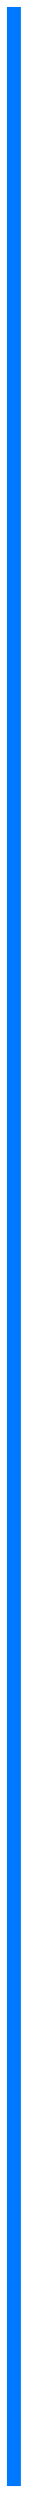
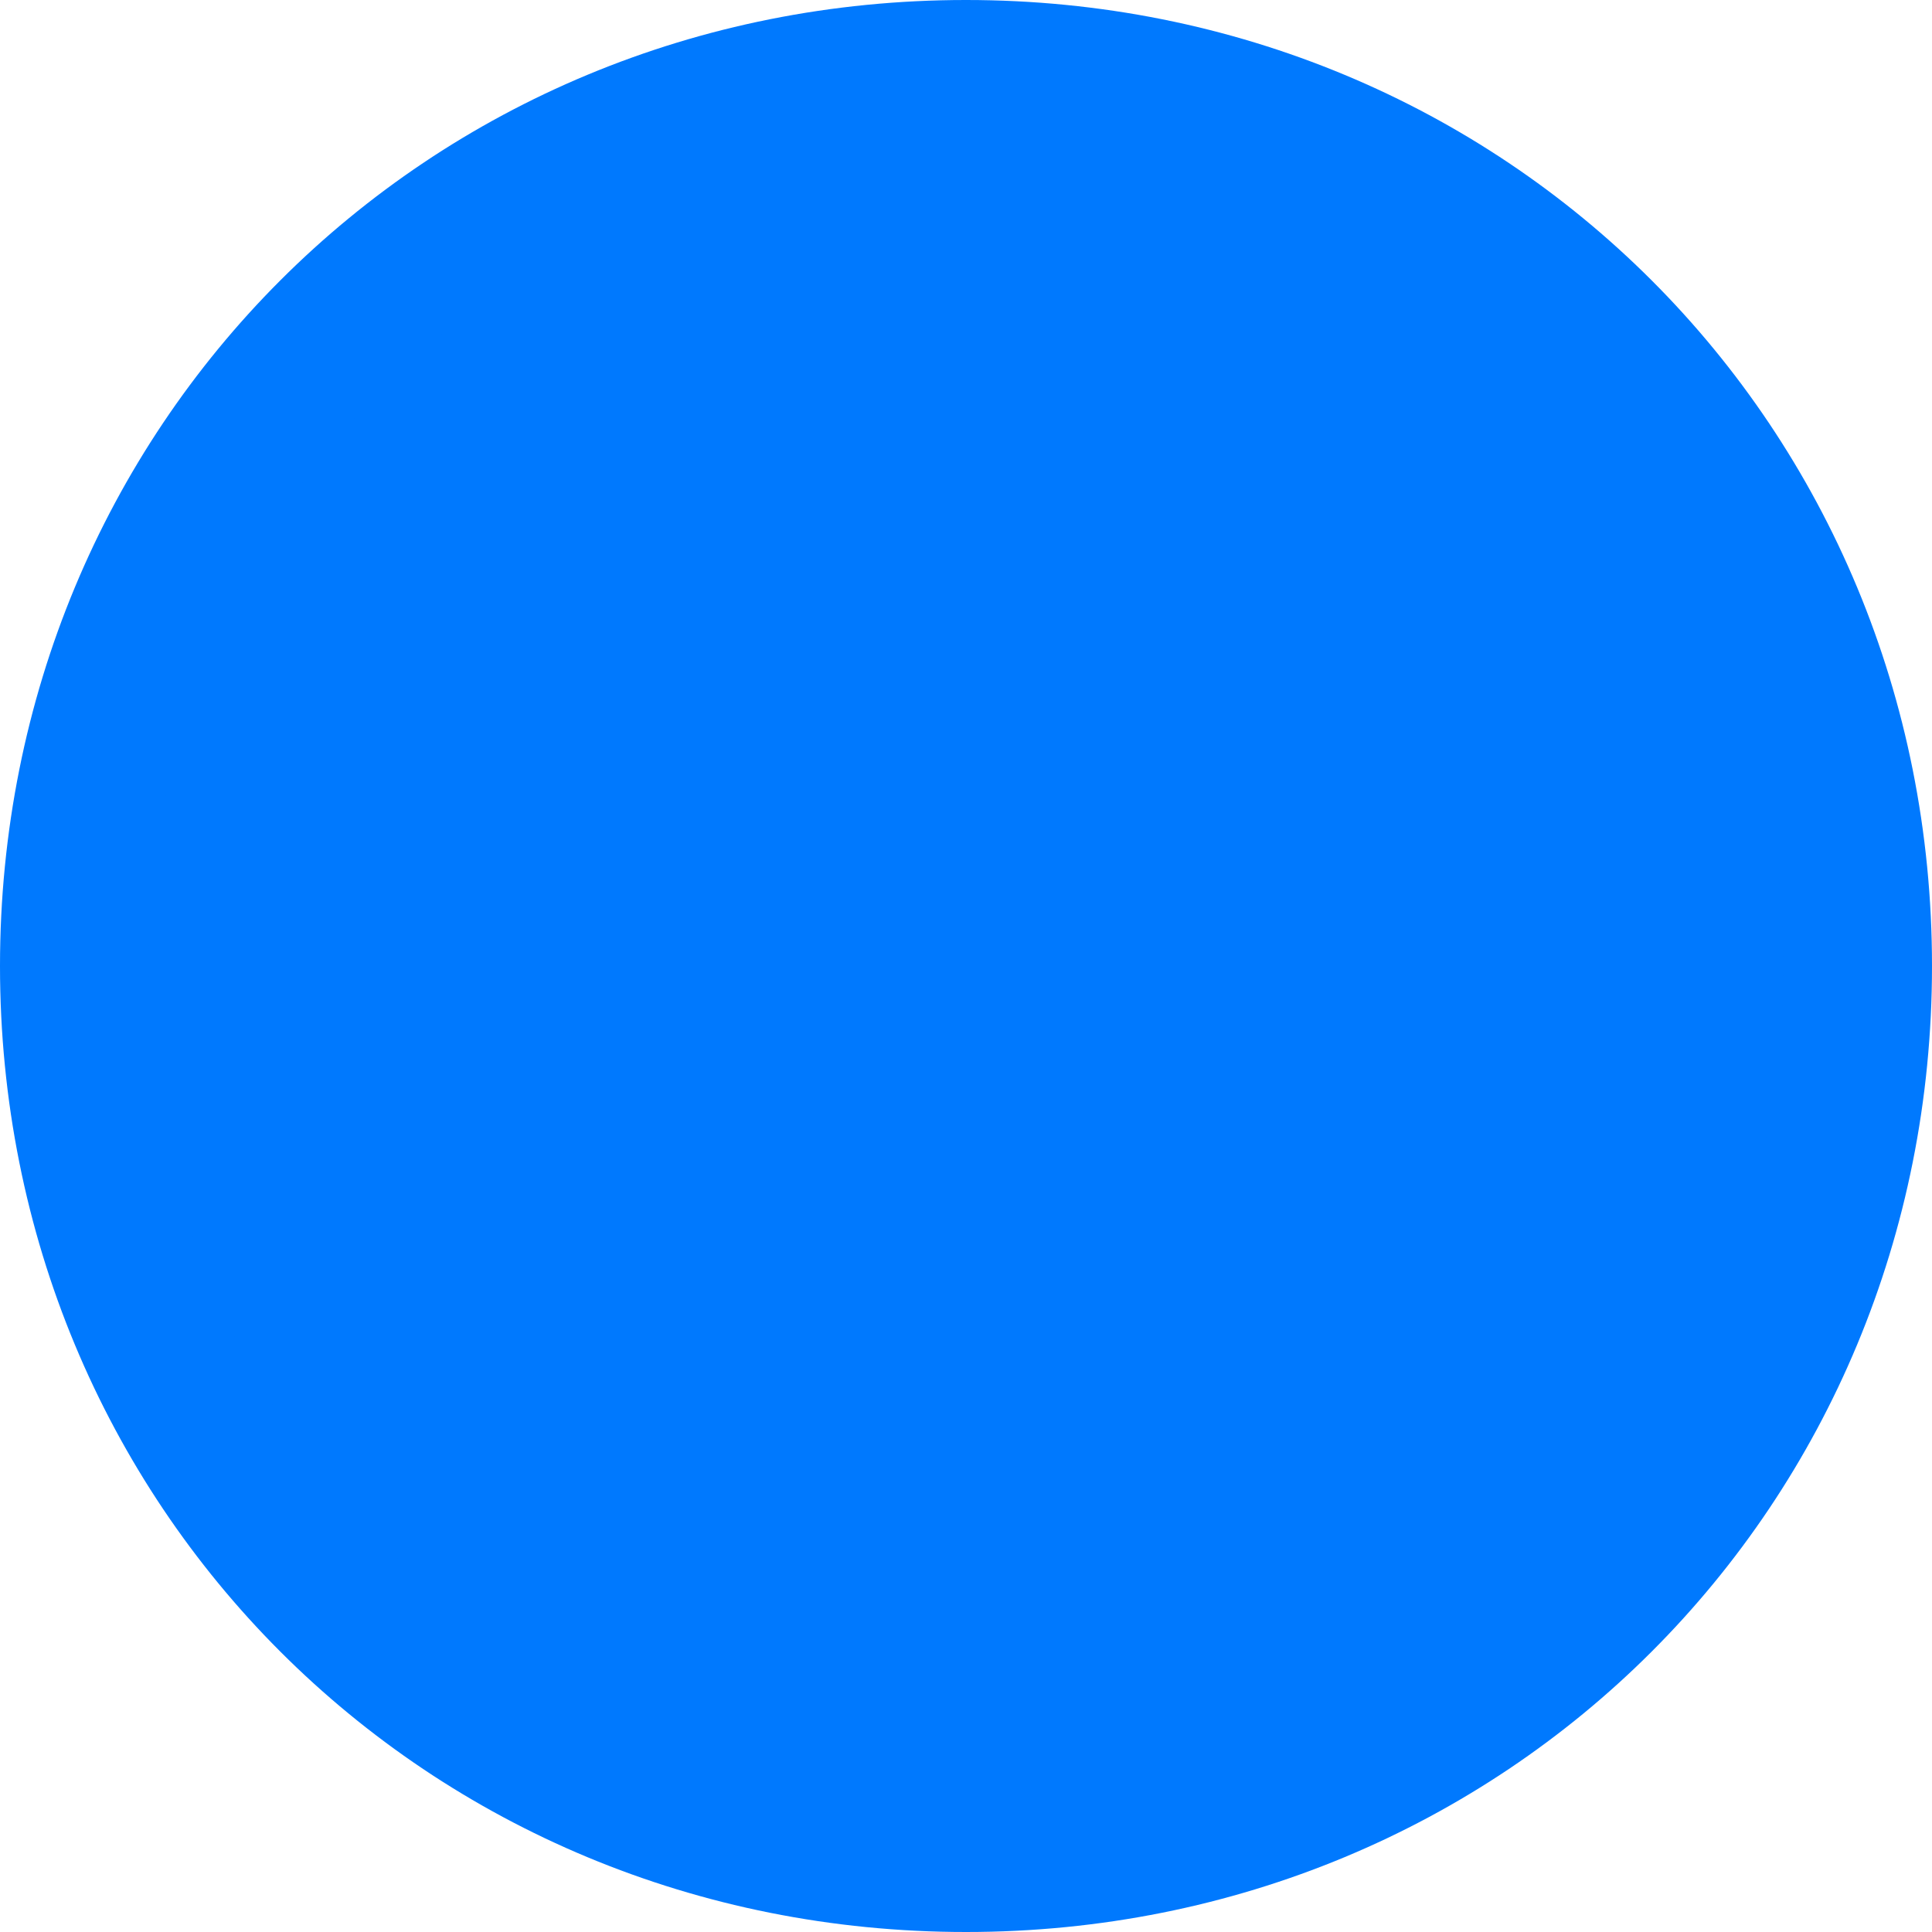
- <svg xmlns="http://www.w3.org/2000/svg" version="1.1" width="5px" height="359px">
-   <g transform="matrix(1 0 0 1 -1127 -431 )">
-     <path d="M 1129 432  L 1129 788  " stroke-width="2" stroke="#0079fe" fill="none" />
+ <svg xmlns="http://www.w3.org/2000/svg" version="1.1" width="26px" height="26px">
+   <g transform="matrix(1 0 0 1 -1115 -410 )">
+     <path d="M 1128 411  C 1134.72 411  1140 416.28  1140 423  C 1140 429.72  1134.72 435  1128 435  C 1121.28 435  1116 429.72  1116 423  C 1116 416.28  1121.28 411  1128 411  Z " fill-rule="nonzero" fill="#0079fe" stroke="none" />
+     <path d="M 1128 411  C 1134.72 411  1140 416.28  1140 423  C 1140 429.72  1134.72 435  1128 435  C 1121.28 435  1116 429.72  1116 423  C 1116 416.28  1121.28 411  1128 411  Z " stroke-width="2" stroke="#0079fe" fill="none" />
  </g>
</svg>
